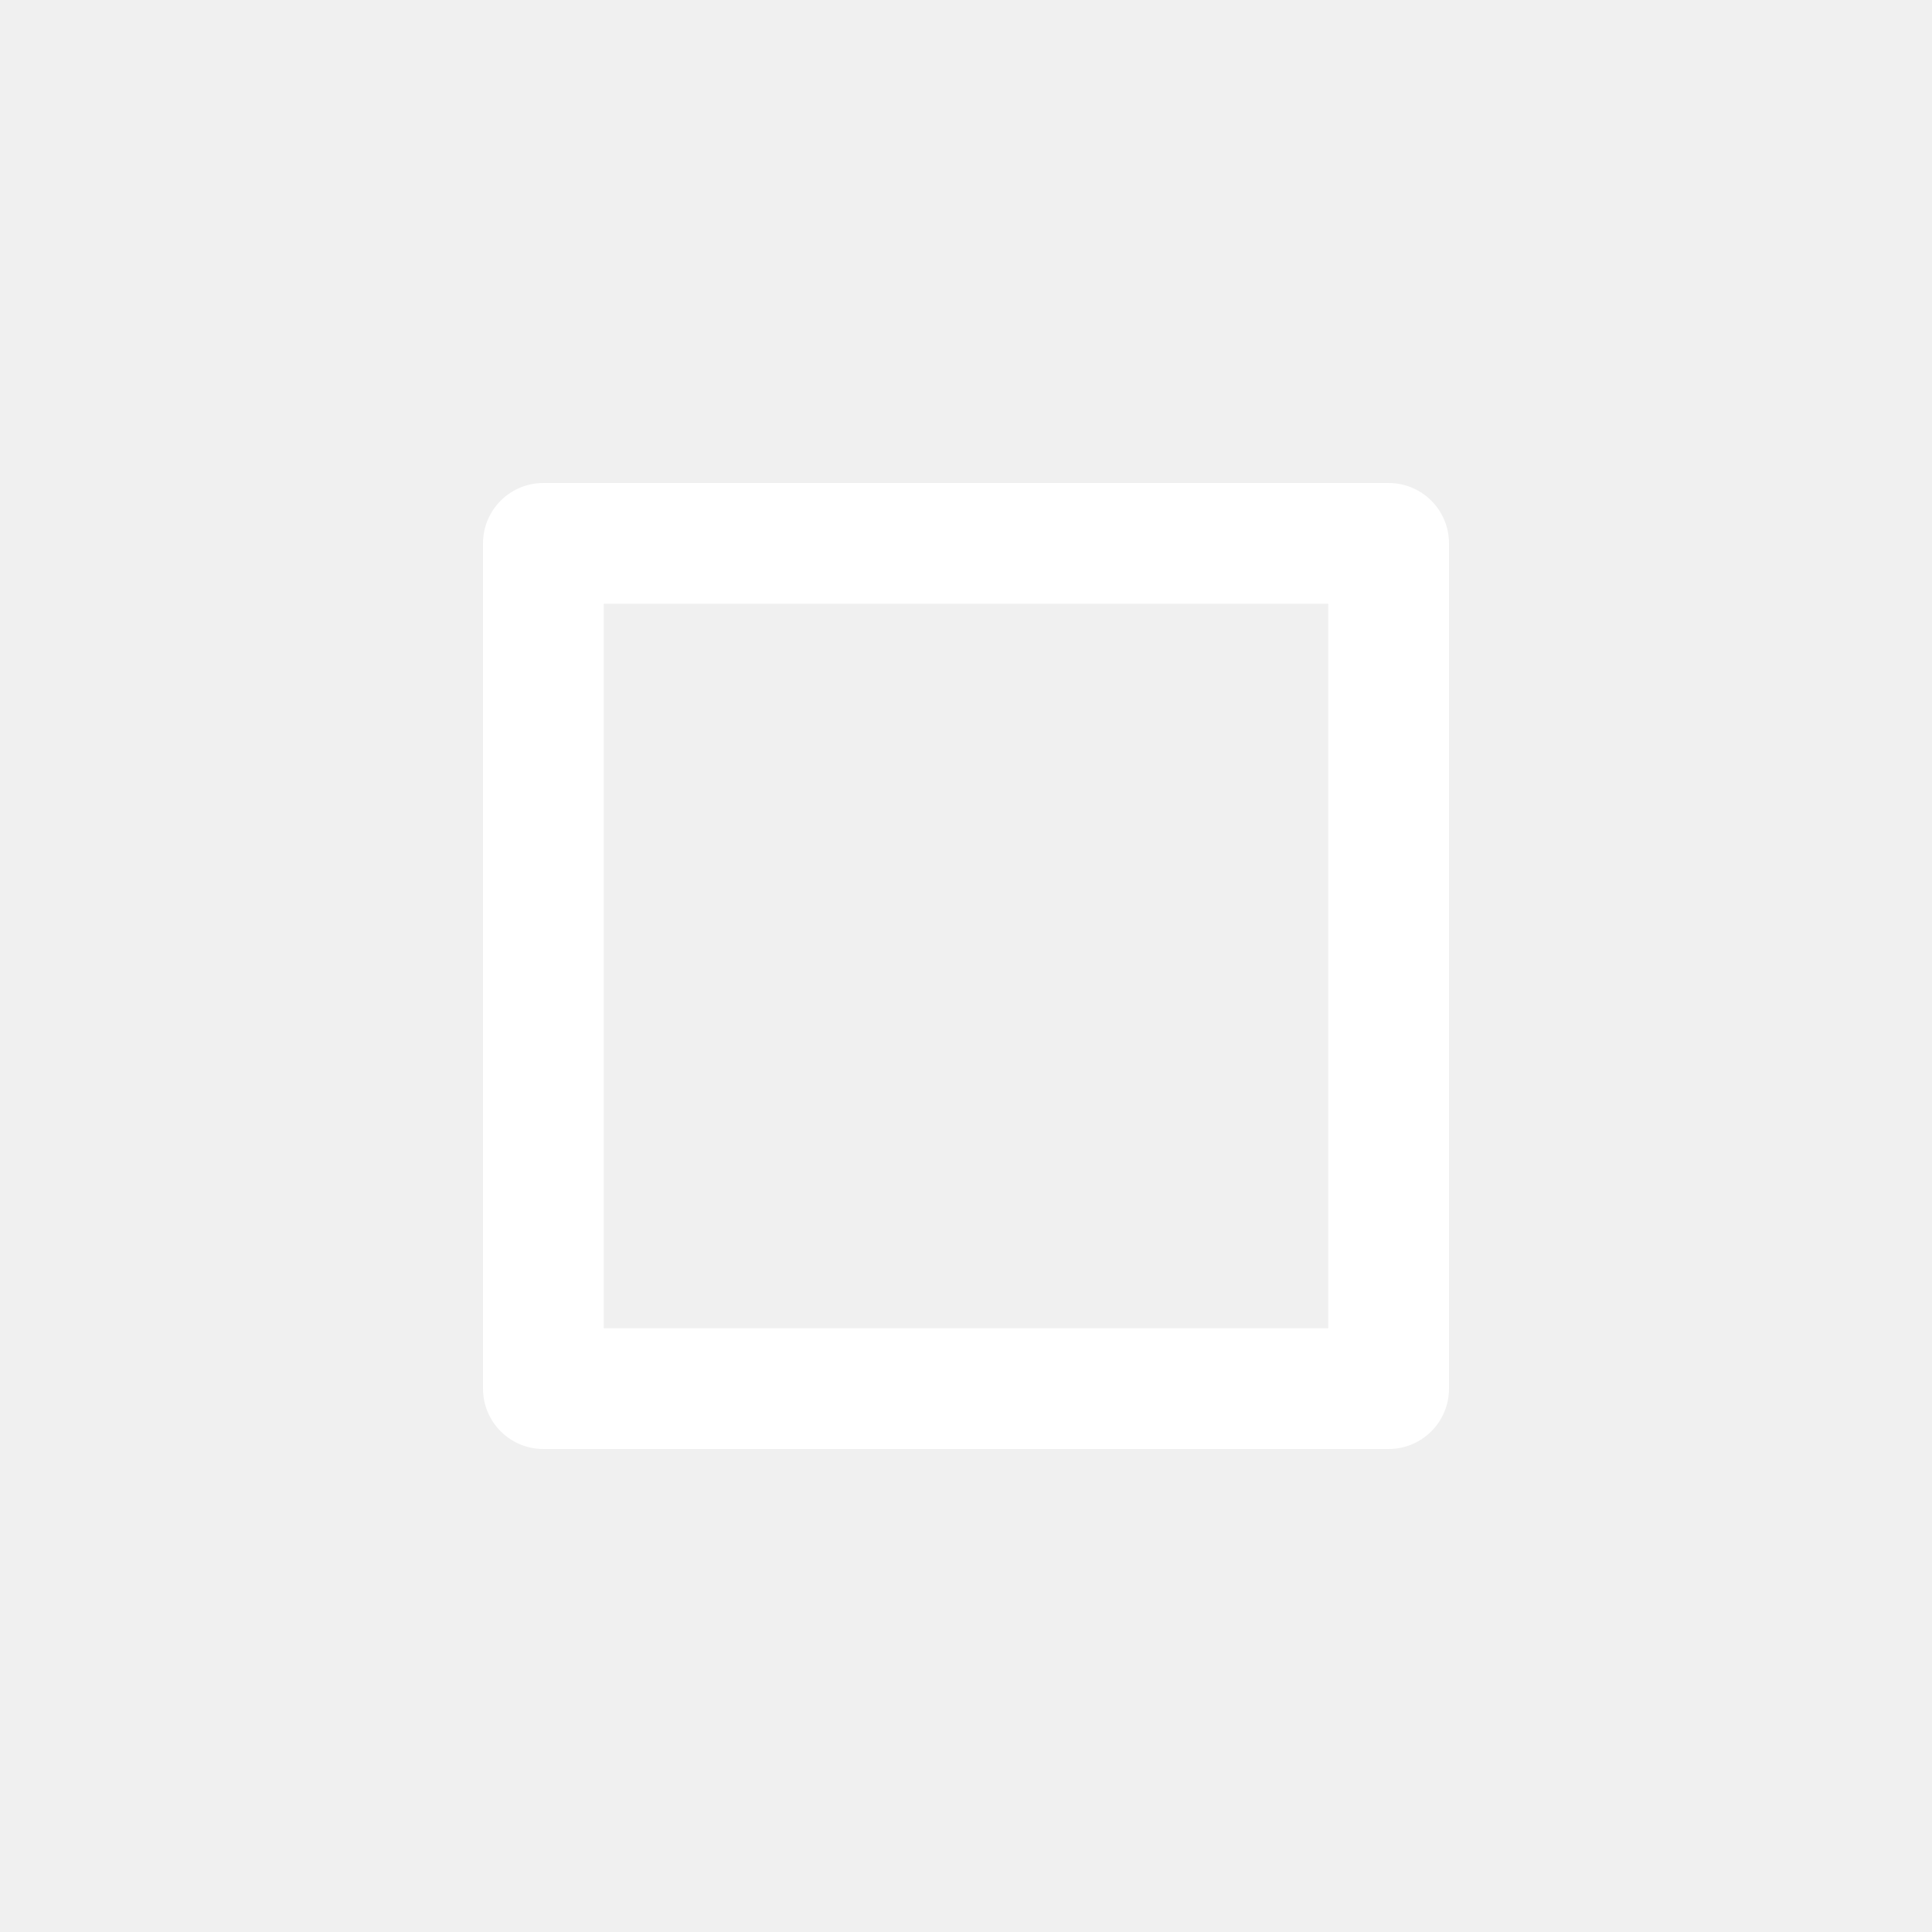
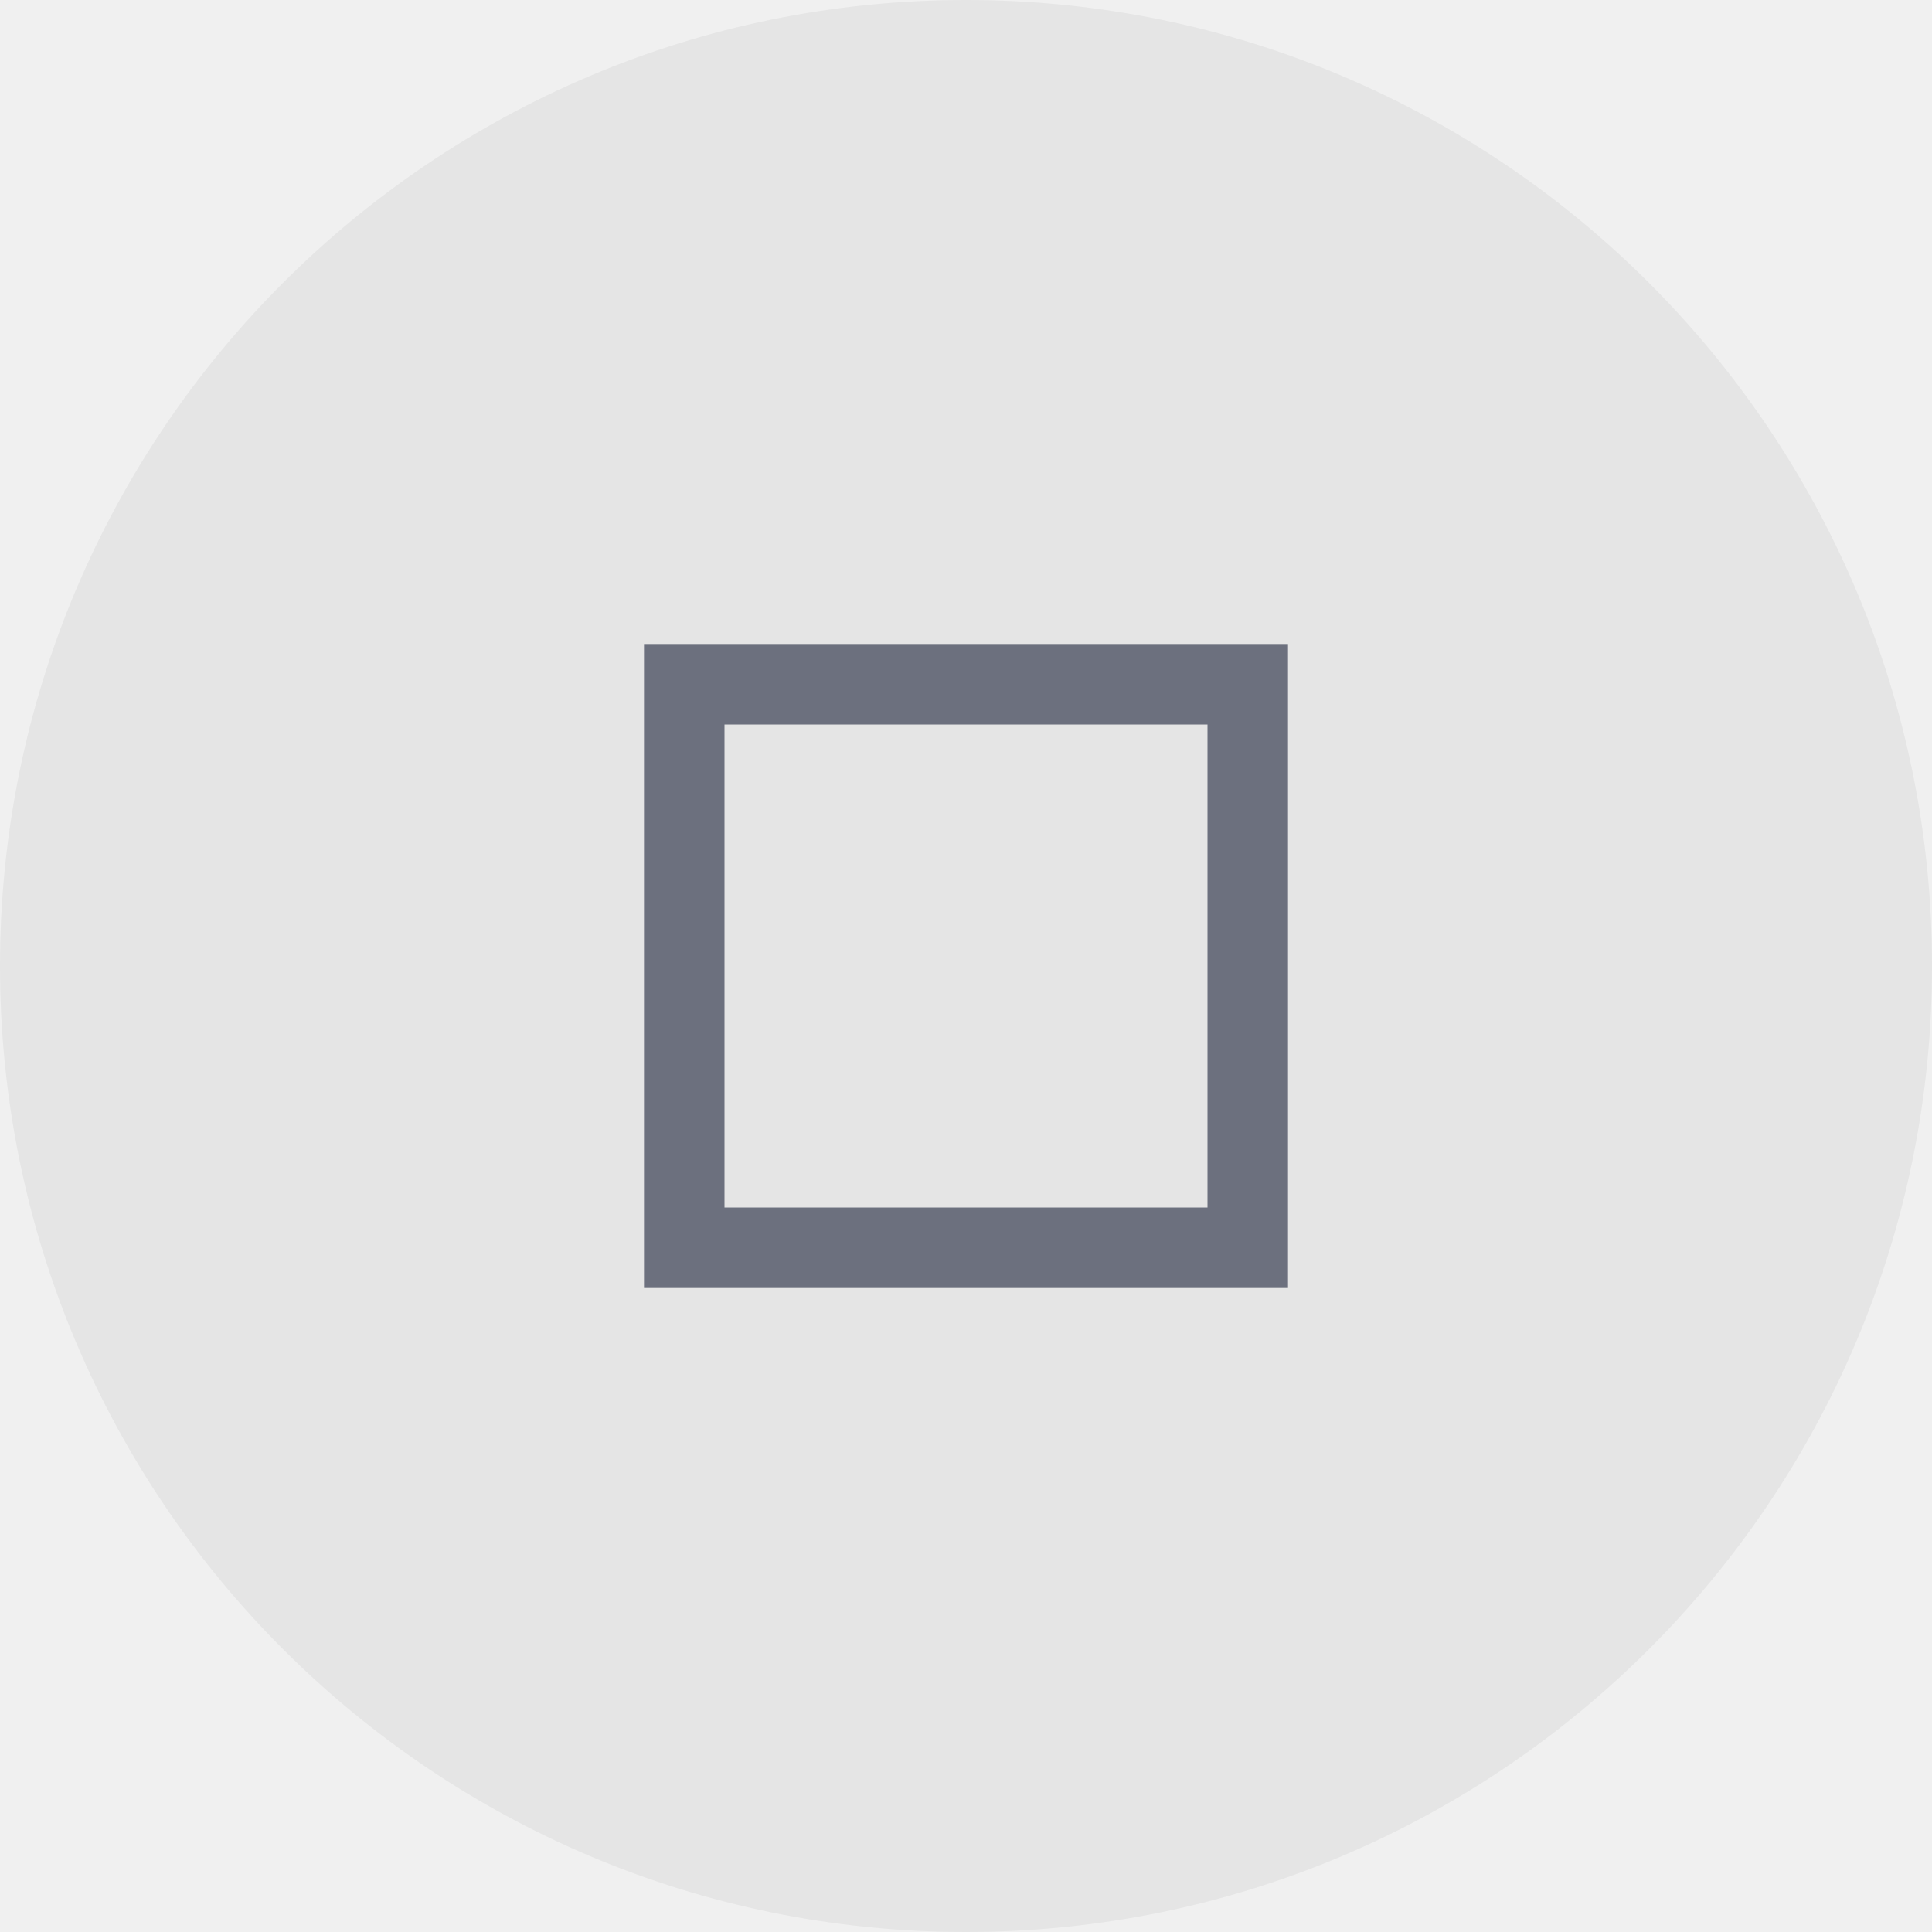
- <svg xmlns="http://www.w3.org/2000/svg" width="16" height="16" viewBox="0 0 16 16">
-   <path fill="#FFFFFF" d="M4.5 4A.5.5 0 0 0 4 4.5v7a.5.5 0 0 0 .5.5h7a.5.5 0 0 0 .5-.5v-7a.5.5 0 0 0-.5-.5h-7zM5 11V5h6v6H5z" />
+ <svg xmlns="http://www.w3.org/2000/svg" width="24" height="24" viewBox="0 0 24 24" fill="none">
+   <circle opacity="0.05" cx="12" cy="12" r="12" fill="black" />
+   <path d="M8.5 8.5V15.5H15.5V8.5H8.5Z" stroke="#6C707E" stroke-linecap="round" />
</svg>
